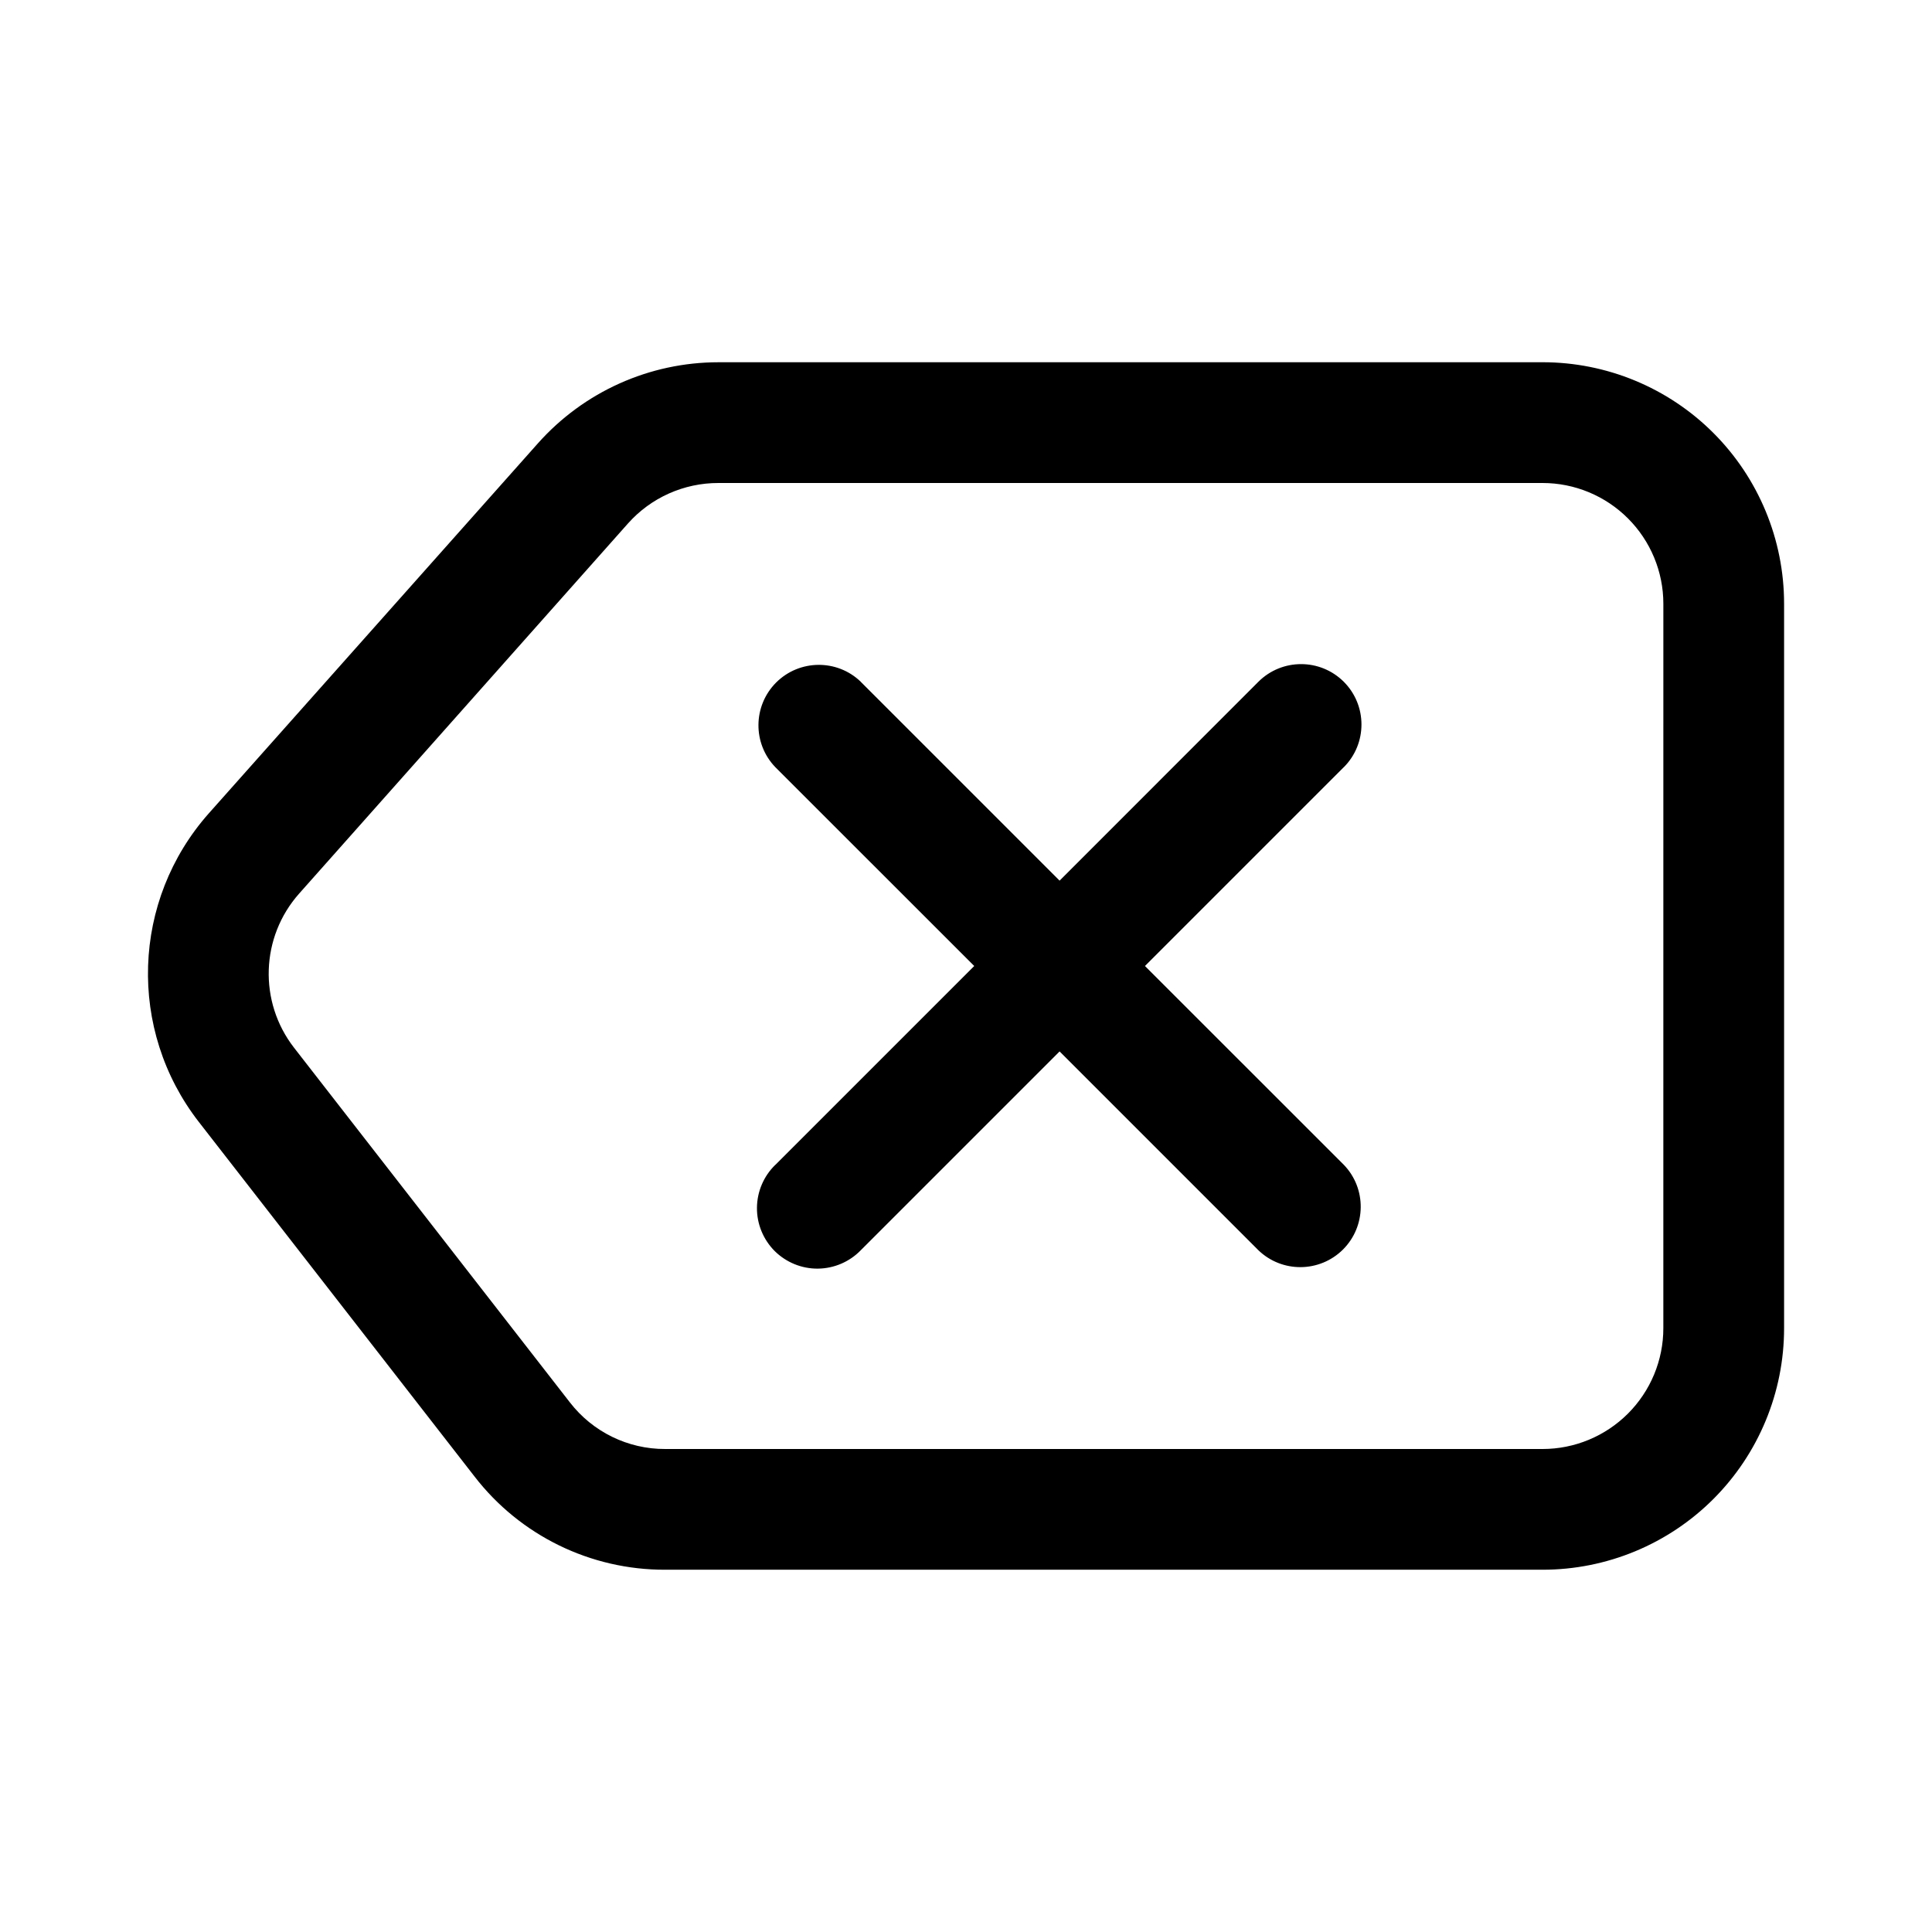
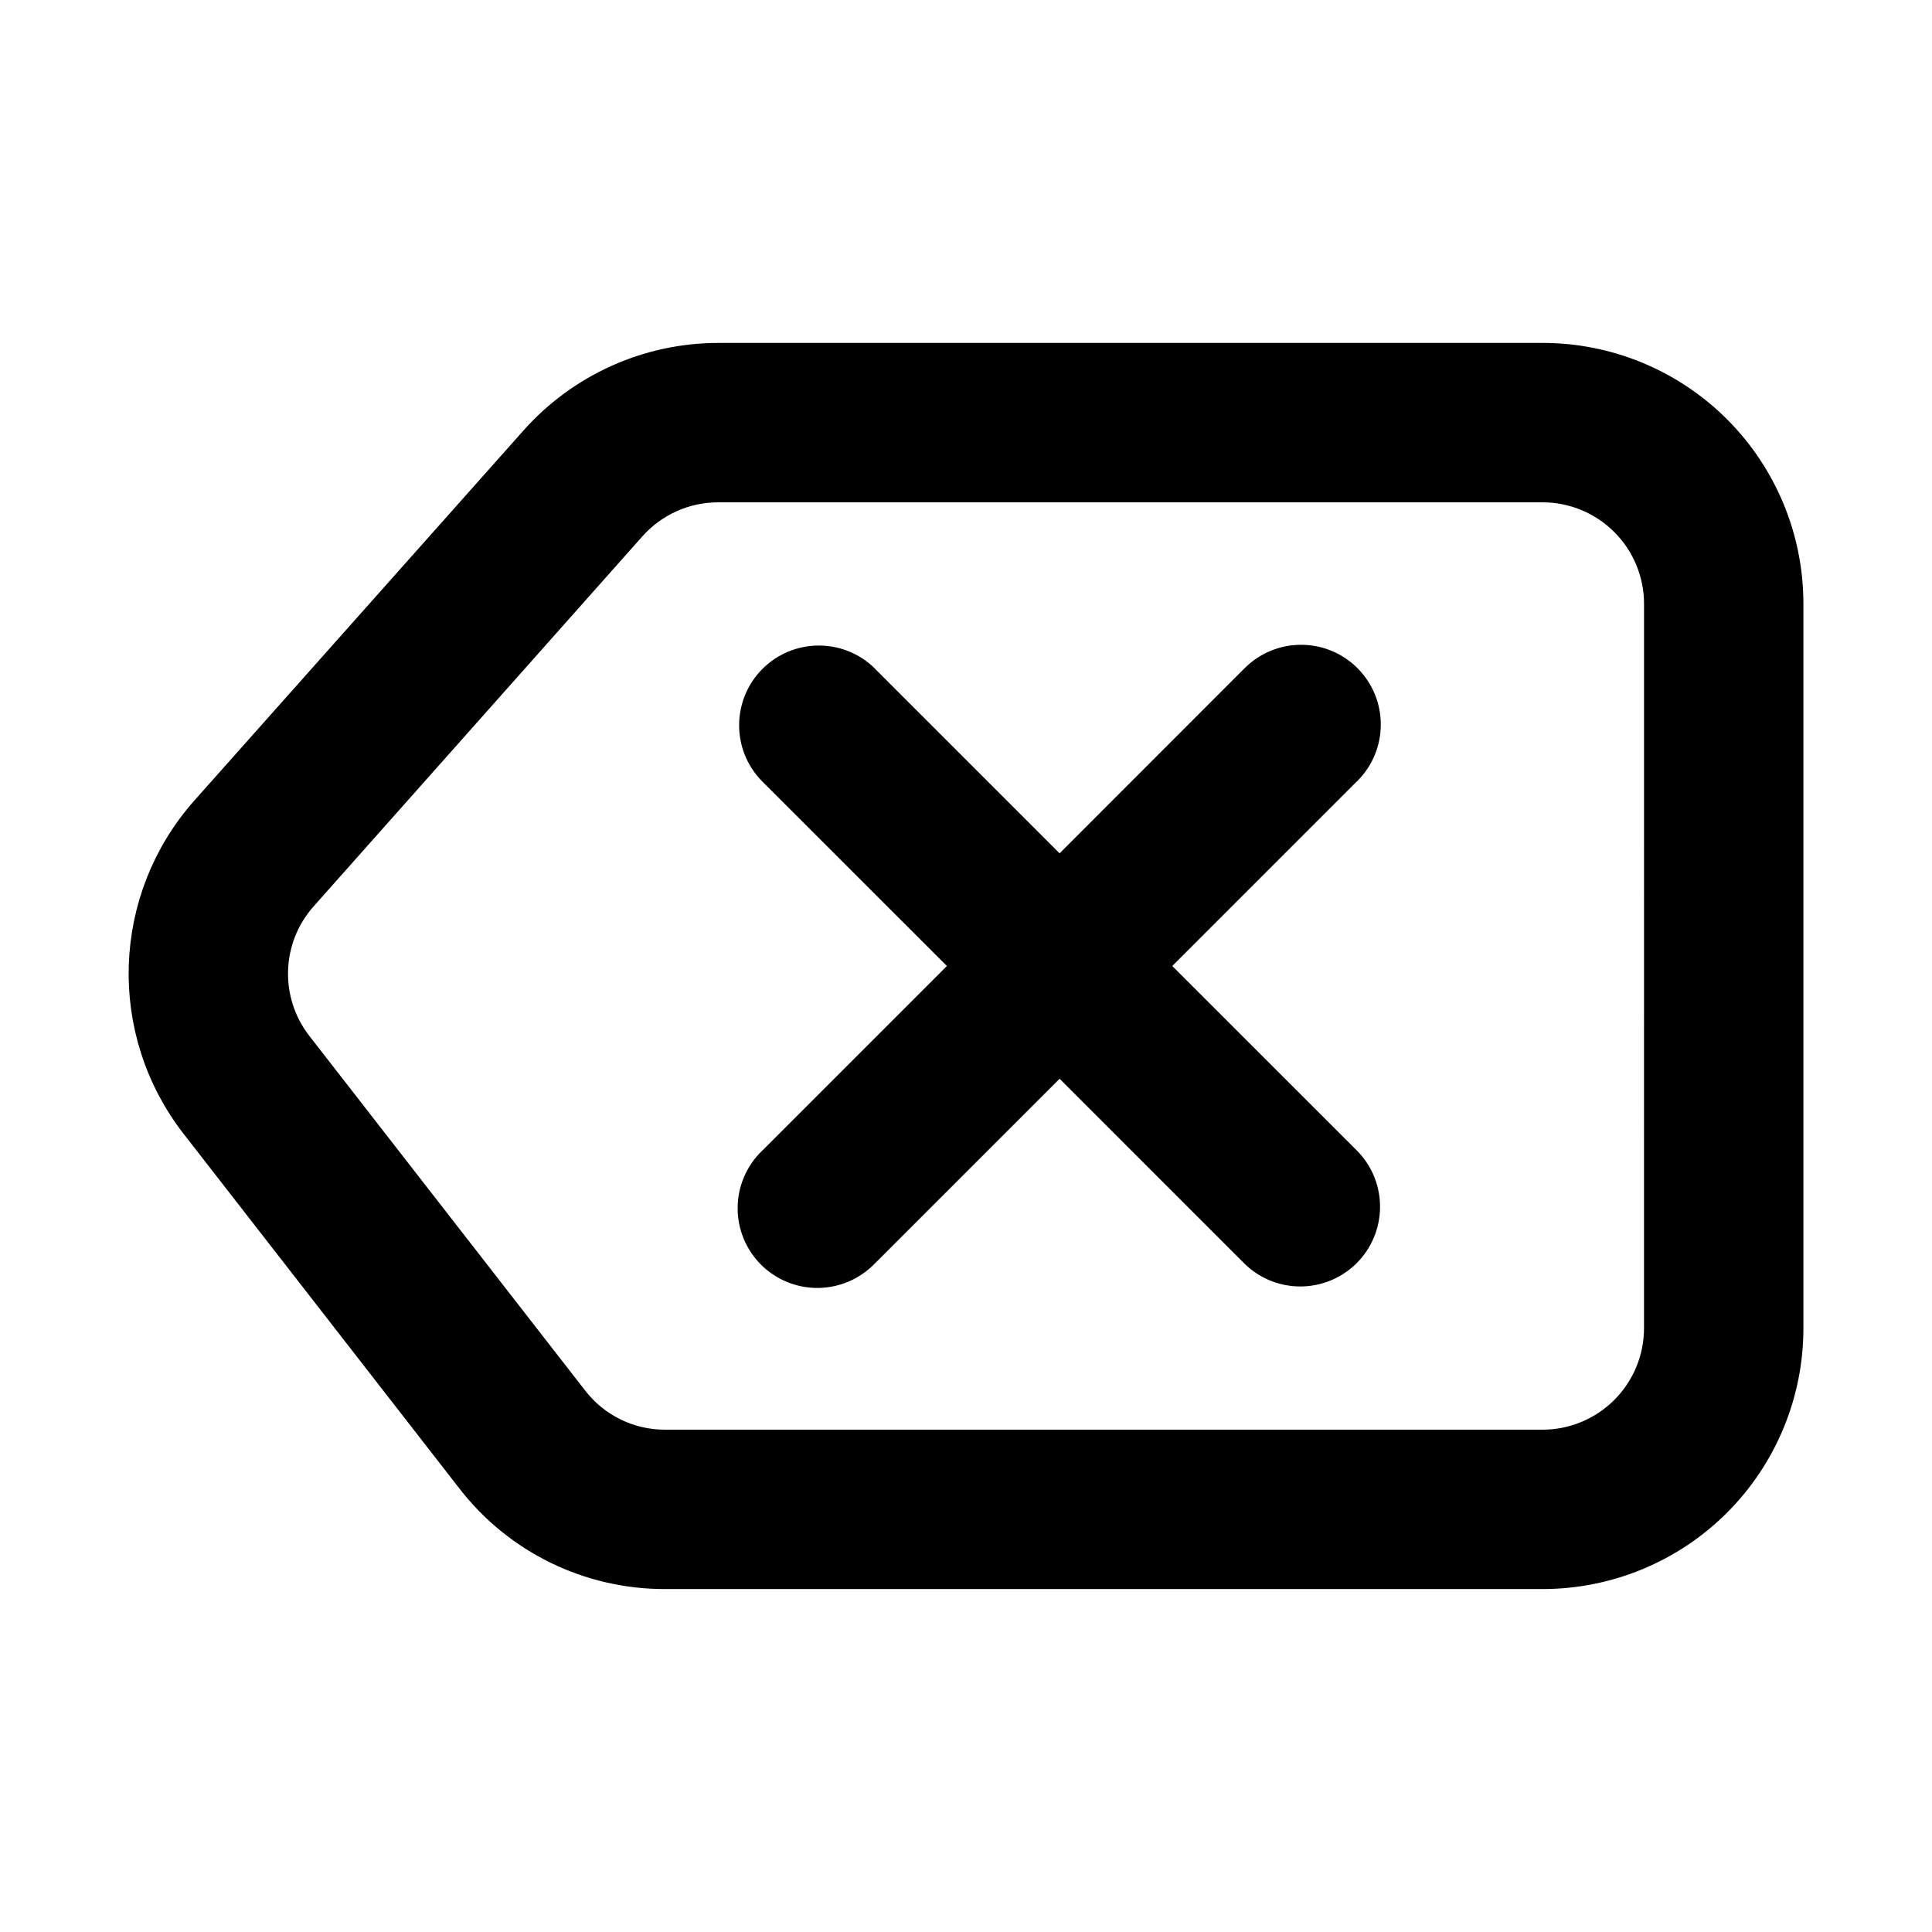
<svg xmlns="http://www.w3.org/2000/svg" height="100pt" viewBox="0 0 100 100" width="100pt">
-   <path fill="currentColor" d="m79.844 18.75h-42.656c-3.57 0-6.969 1.527-9.344 4.195l-17.031 19.148c-4 4.504-4.219 11.219-.523 15.977l14.273 18.355c2.359 3.055 6.008 4.836 9.867 4.824h45.414c3.316 0 6.496-1.316 8.84-3.66s3.66-5.523 3.66-8.84v-37.5c0-3.316-1.316-6.496-3.66-8.84s-5.523-3.66-8.84-3.66zm6.25 50c0 1.656-.66 3.246-1.832 4.418s-2.762 1.832-4.418 1.832h-45.414c-1.93.008-3.754-.887-4.934-2.414l-14.273-18.352c-1.848-2.379-1.738-5.734.262-7.984l17.016-19.152c1.191-1.34 2.898-2.102 4.688-2.098h42.656c1.656 0 3.246.66 4.418 1.832s1.832 2.762 1.832 4.418z" />
-   <path fill="currentColor" d="m69.555 35.289c-1.223-1.219-3.199-1.219-4.422 0l-10.289 10.293-10.289-10.289v-.004c-1.227-1.184-3.176-1.164-4.383.039-1.203 1.207-1.223 3.156-.039 4.383l10.293 10.289-10.289 10.289h-.004c-.602.582-.945 1.383-.953 2.223-.008.836.324 1.645.914 2.238.594.59 1.402.922 2.238.914.84-.008 1.641-.352 2.223-.953l10.289-10.289 10.289 10.289c1.227 1.184 3.176 1.164 4.383-.039 1.203-1.207 1.223-3.156.039-4.383l-10.293-10.289 10.289-10.289h.004c1.219-1.223 1.219-3.199 0-4.422z" />
+   <path fill="currentColor" stroke="currentColor" stroke-width="2" stroke-linejoin="round" d="m79.844 18.75h-42.656c-3.57 0-6.969 1.527-9.344 4.195l-17.031 19.148c-4 4.504-4.219 11.219-.523 15.977l14.273 18.355c2.359 3.055 6.008 4.836 9.867 4.824h45.414c3.316 0 6.496-1.316 8.84-3.66s3.66-5.523 3.66-8.84v-37.5c0-3.316-1.316-6.496-3.66-8.84s-5.523-3.66-8.84-3.66zm6.25 50c0 1.656-.66 3.246-1.832 4.418s-2.762 1.832-4.418 1.832h-45.414c-1.93.008-3.754-.887-4.934-2.414l-14.273-18.352c-1.848-2.379-1.738-5.734.262-7.984l17.016-19.152c1.191-1.34 2.898-2.102 4.688-2.098h42.656c1.656 0 3.246.66 4.418 1.832s1.832 2.762 1.832 4.418z" />
+   <path fill="currentColor" stroke="currentColor" stroke-width="2" stroke-linejoin="round" d="m69.555 35.289c-1.223-1.219-3.199-1.219-4.422 0l-10.289 10.293-10.289-10.289v-.004c-1.227-1.184-3.176-1.164-4.383.039-1.203 1.207-1.223 3.156-.039 4.383l10.293 10.289-10.289 10.289h-.004c-.602.582-.945 1.383-.953 2.223-.008.836.324 1.645.914 2.238.594.59 1.402.922 2.238.914.84-.008 1.641-.352 2.223-.953l10.289-10.289 10.289 10.289c1.227 1.184 3.176 1.164 4.383-.039 1.203-1.207 1.223-3.156.039-4.383l-10.293-10.289 10.289-10.289h.004c1.219-1.223 1.219-3.199 0-4.422z" />
</svg>
